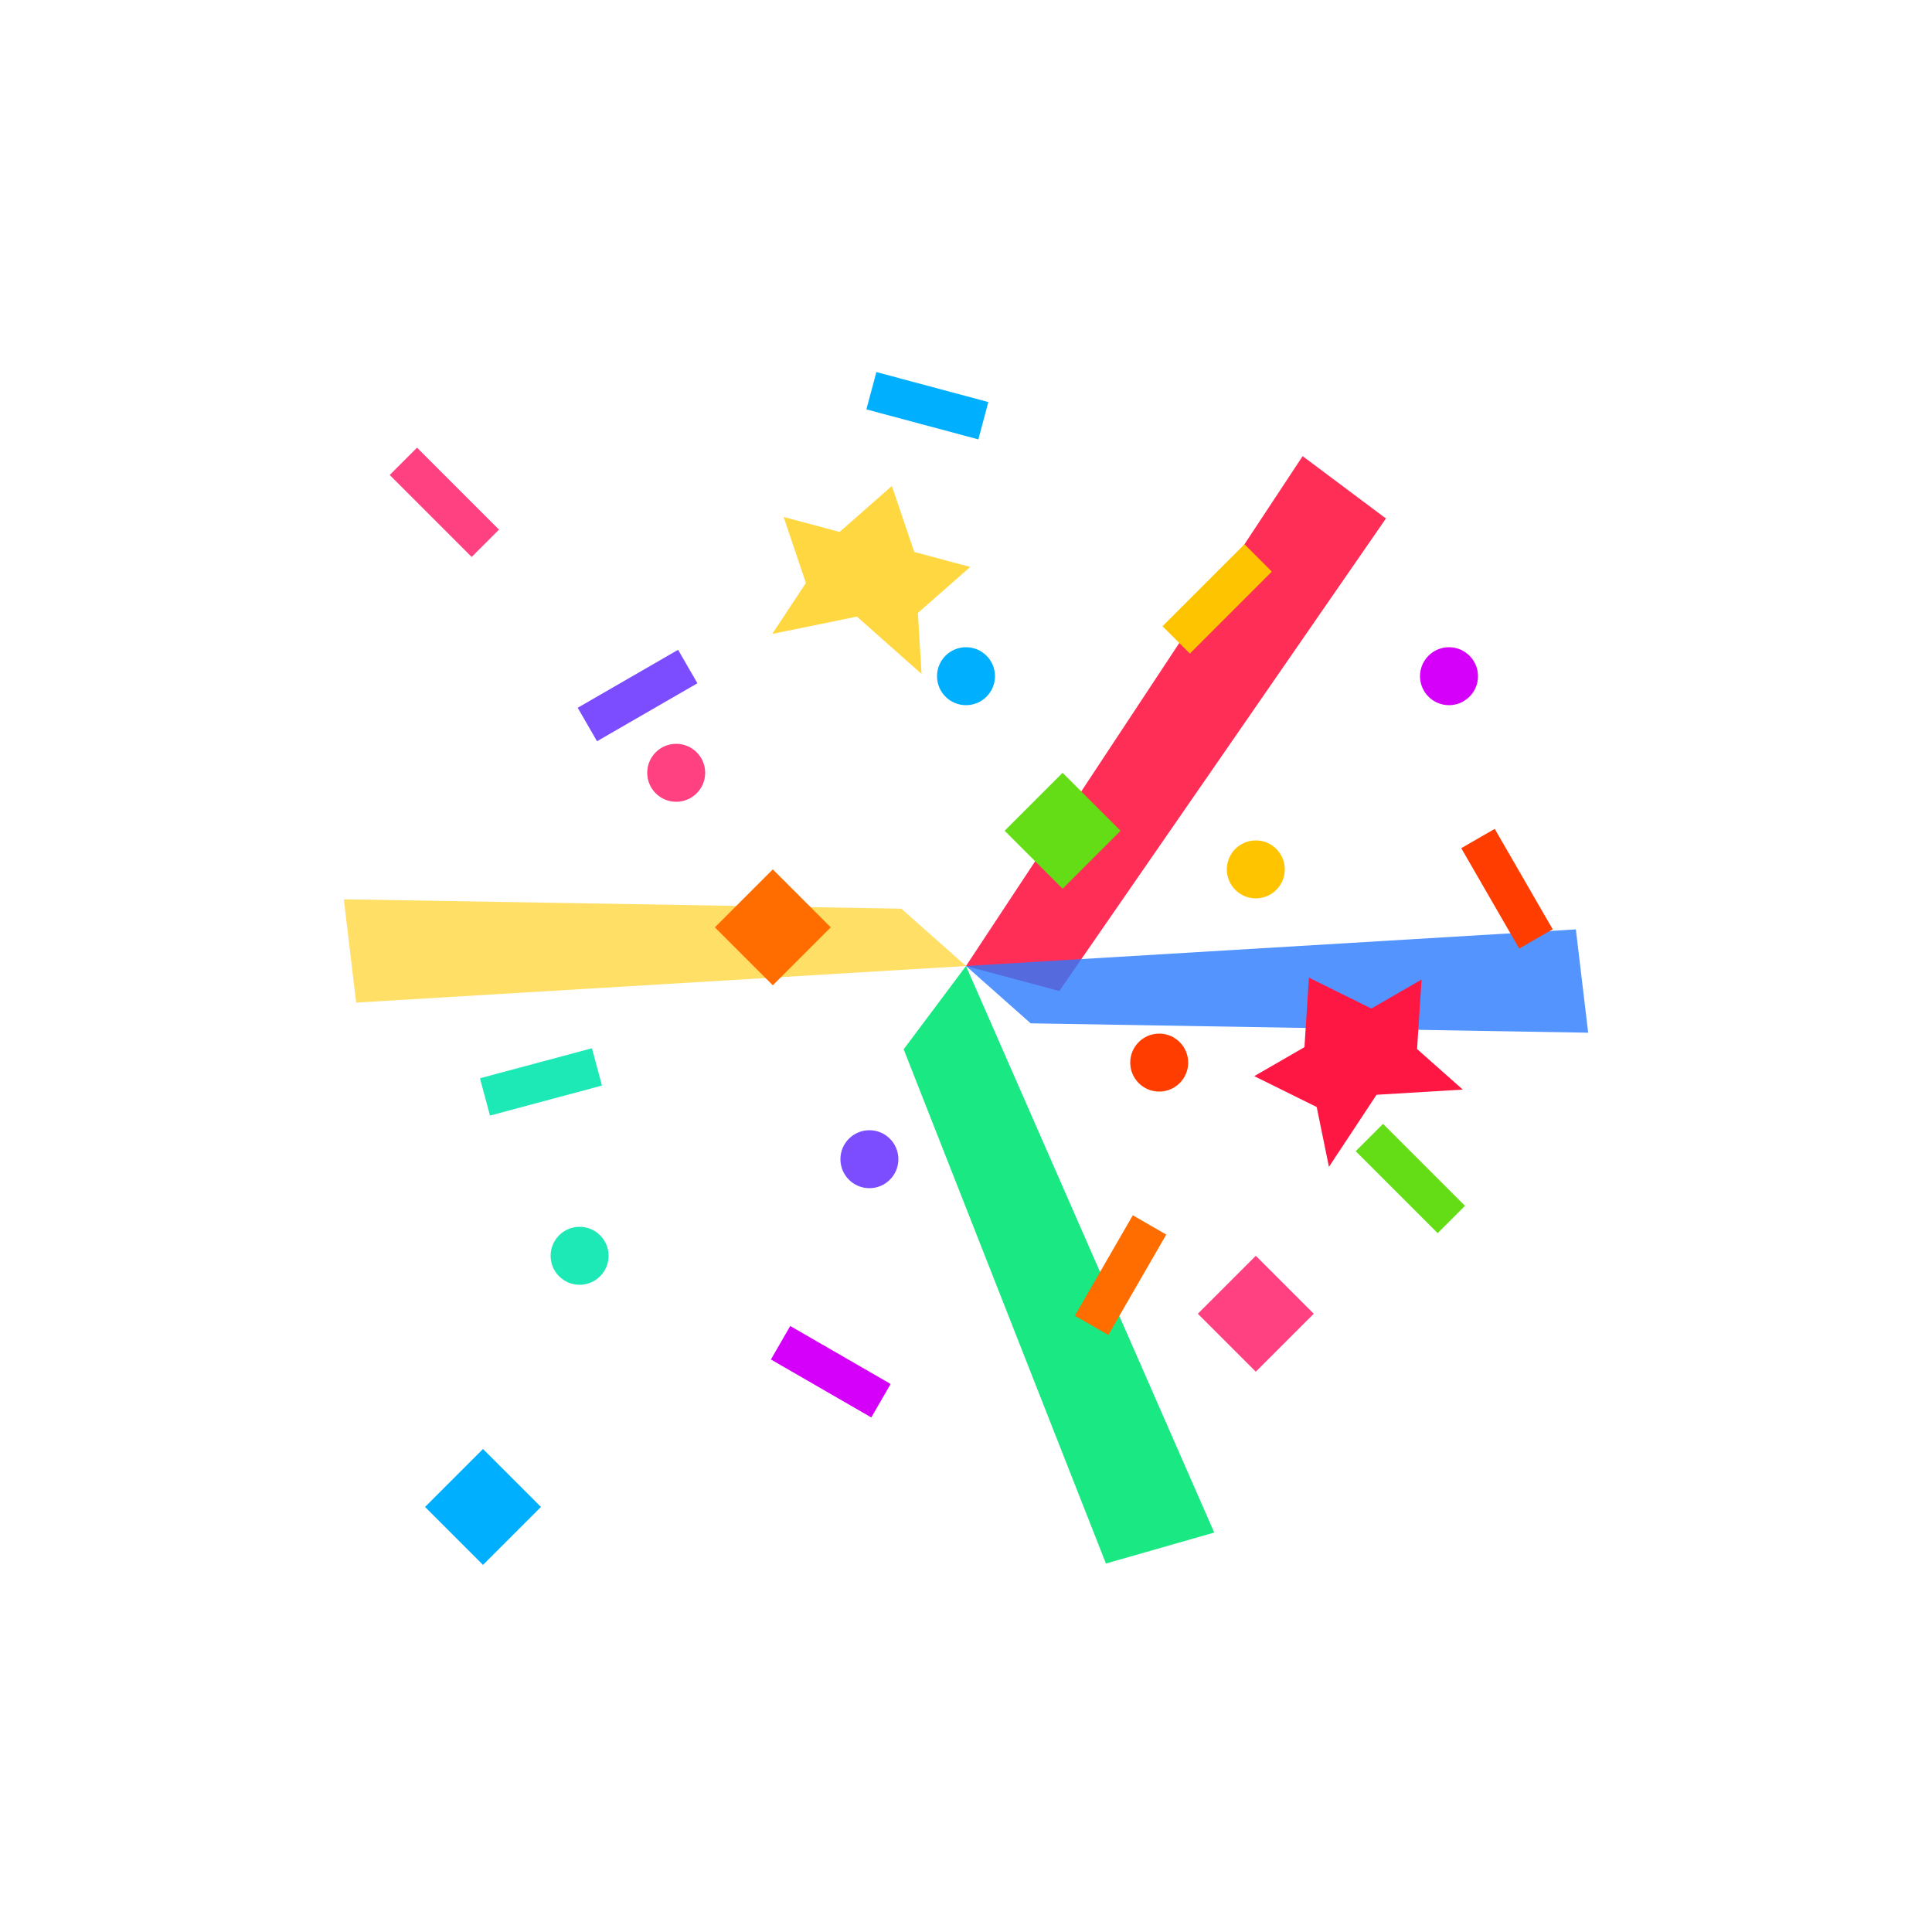
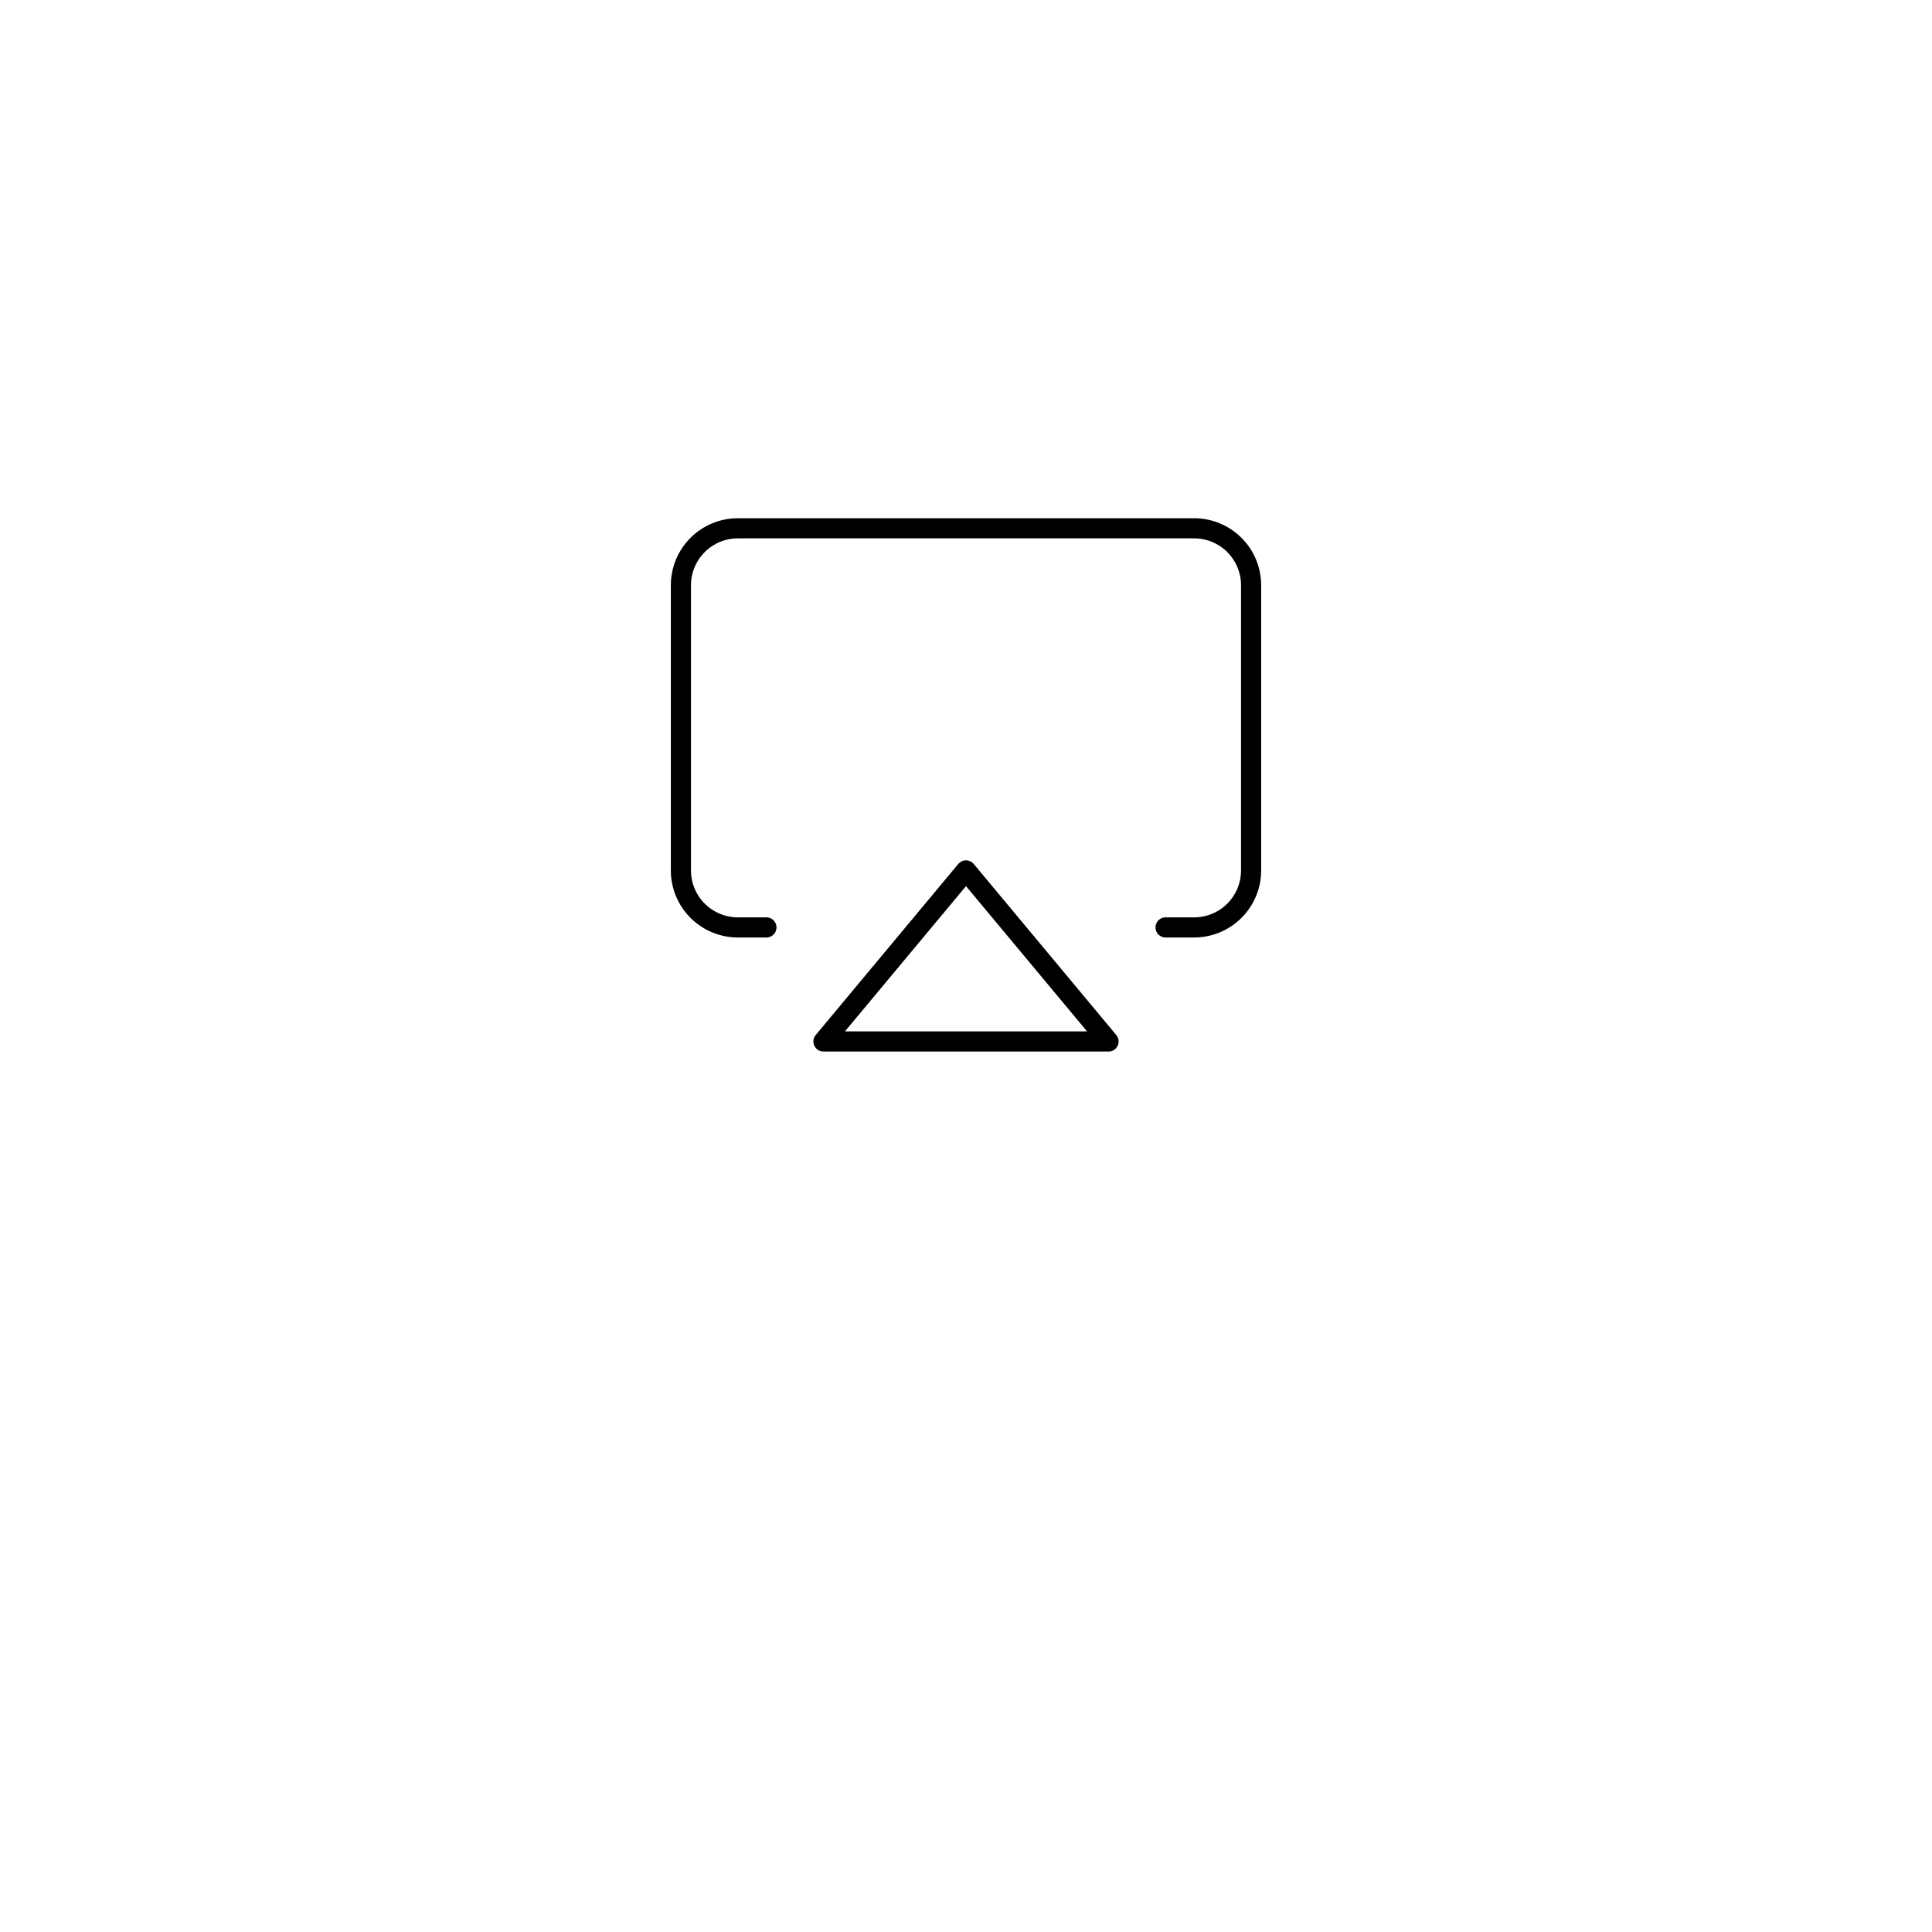
- <svg xmlns="http://www.w3.org/2000/svg" viewBox="0 0 100 100">
-   <g transform="rotate(15, 50, 50)">
-     <path d="M50 50L60 20L65 22L55 50Z" fill="#FF1744" opacity="0.9" />
-     <path d="M50 50L80 40L82 45L54 52Z" fill="#2979FF" opacity="0.8" />
-     <path d="M50 50L70 75L65 78L48 55Z" fill="#00E676" opacity="0.9" />
-     <path d="M50 50L20 60L18 55L46 48Z" fill="#FFD740" opacity="0.8" />
-   </g>
-   <rect x="20" y="25" width="6" height="2" fill="#FF4081" transform="rotate(45, 23, 26)" />
-   <rect x="30" y="35" width="6" height="2" fill="#7C4DFF" transform="rotate(-30, 33, 36)" />
-   <rect x="45" y="20" width="6" height="2" fill="#00B0FF" transform="rotate(15, 48, 21)" />
-   <rect x="60" y="30" width="6" height="2" fill="#FFC400" transform="rotate(-45, 63, 31)" />
-   <rect x="75" y="45" width="6" height="2" fill="#FF3D00" transform="rotate(60, 78, 46)" />
-   <rect x="25" y="55" width="6" height="2" fill="#1DE9B6" transform="rotate(-15, 28, 56)" />
-   <rect x="40" y="70" width="6" height="2" fill="#D500F9" transform="rotate(30, 43, 71)" />
-   <rect x="55" y="65" width="6" height="2" fill="#FF6D00" transform="rotate(-60, 58, 66)" />
-   <rect x="70" y="60" width="6" height="2" fill="#64DD17" transform="rotate(45, 73, 61)" />
-   <circle cx="35" cy="40" r="1.5" fill="#FF4081" />
-   <circle cx="50" cy="35" r="1.5" fill="#00B0FF" />
-   <circle cx="65" cy="45" r="1.5" fill="#FFC400" />
-   <circle cx="45" cy="60" r="1.5" fill="#7C4DFF" />
-   <circle cx="60" cy="55" r="1.5" fill="#FF3D00" />
-   <circle cx="30" cy="65" r="1.5" fill="#1DE9B6" />
-   <circle cx="75" cy="35" r="1.5" fill="#D500F9" />
-   <path d="M40 45L43 48L40 51L37 48Z" fill="#FF6D00" />
-   <path d="M55 40L58 43L55 46L52 43Z" fill="#64DD17" />
-   <path d="M65 65L68 68L65 71L62 68Z" fill="#FF4081" />
-   <path d="M25 75L28 78L25 81L22 78Z" fill="#00B0FF" />
-   <path d="M45 25L47 28L50 28L48 31L49 34L45 32L41 34L42 31L40 28L43 28Z" fill="#FFD740" transform="rotate(15, 45, 29.5)" />
-   <path d="M70 50L72 53L75 53L73 56L74 59L70 57L66 59L67 56L65 53L68 53Z" fill="#FF1744" transform="rotate(-30, 70, 54.5)" />
+ <svg xmlns="http://www.w3.org/2000/svg" width="180" height="180" viewBox="0 0 180 180" fill="none">
+   <path d="M71.406 86.406H68.75C67.341 86.406 65.99 85.847 64.993 84.85C63.997 83.854 63.438 82.503 63.438 81.094V54.531C63.438 53.122 63.997 51.771 64.993 50.775C65.99 49.779 67.341 49.219 68.75 49.219H111.25C112.659 49.219 114.01 49.779 115.006 50.775C116.003 51.771 116.562 53.122 116.562 54.531V81.094C116.562 82.503 116.003 83.854 115.006 84.85C114.01 85.847 112.659 86.406 111.25 86.406H108.594" stroke="black" stroke-width="1.875" stroke-linecap="round" stroke-linejoin="round" />
+   <path d="M90 81.094L103.281 97.031H76.719L90 81.094Z" stroke="black" stroke-width="1.875" stroke-linecap="round" stroke-linejoin="round" />
</svg>
